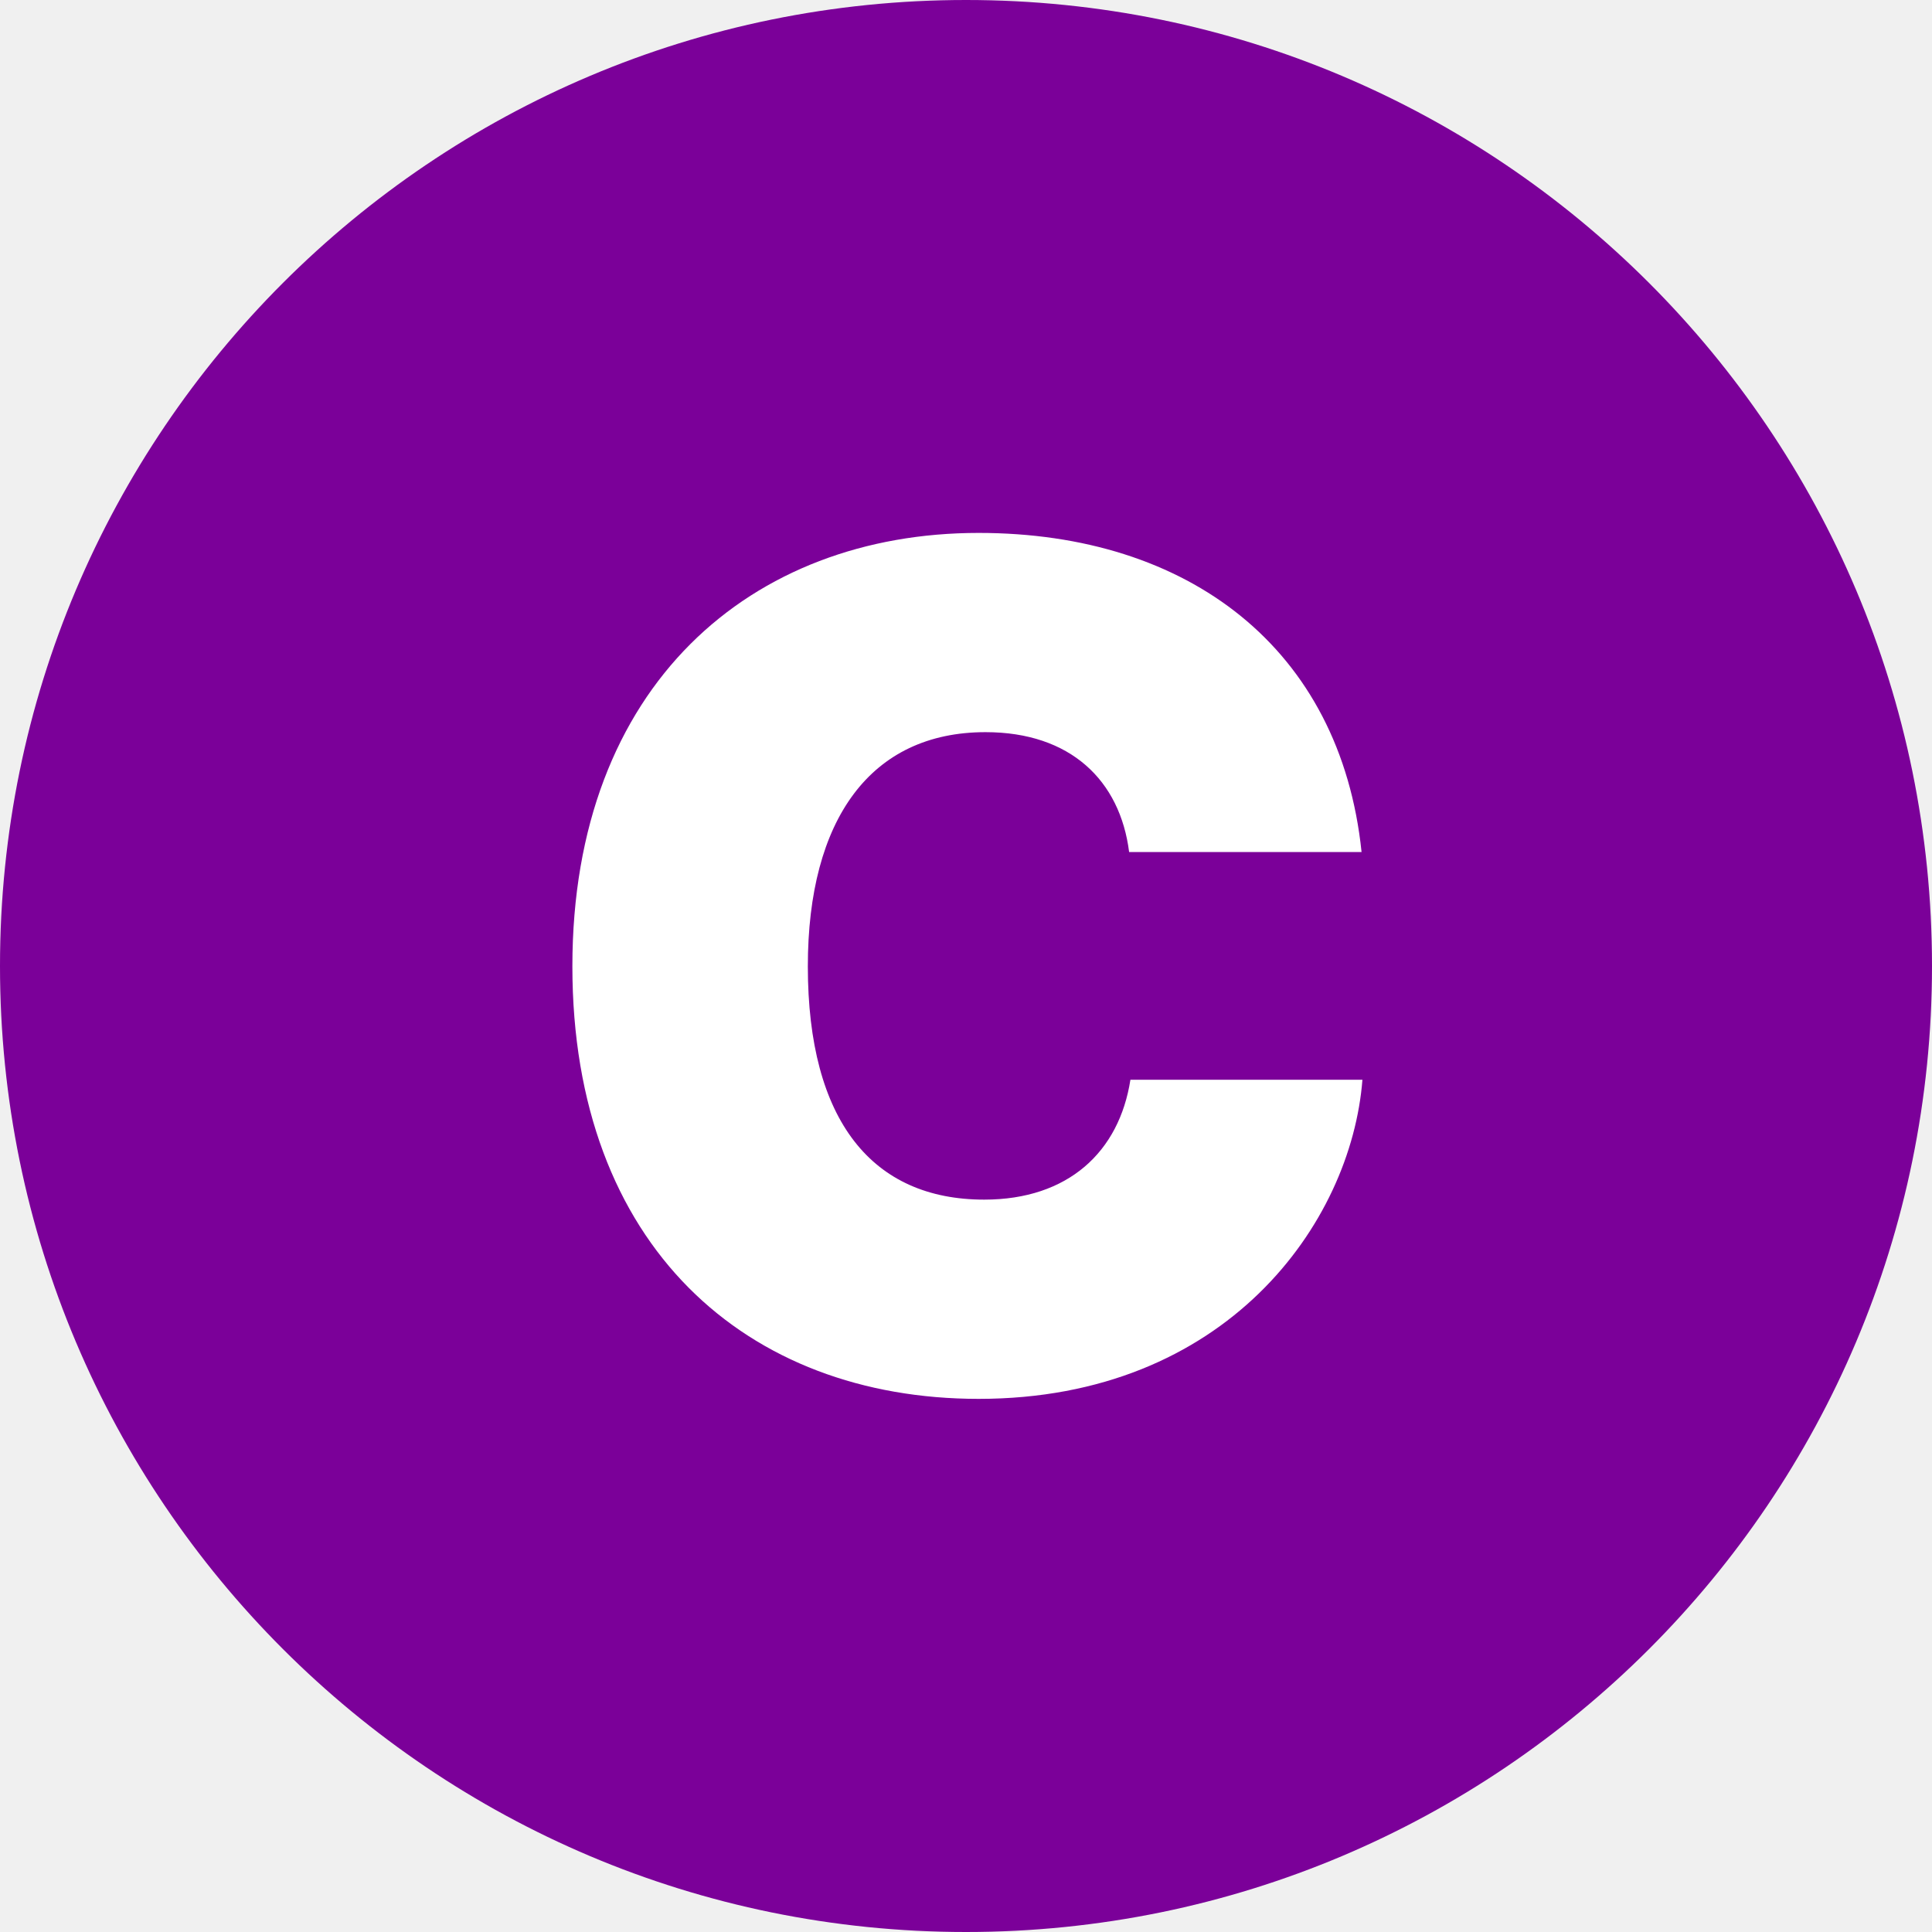
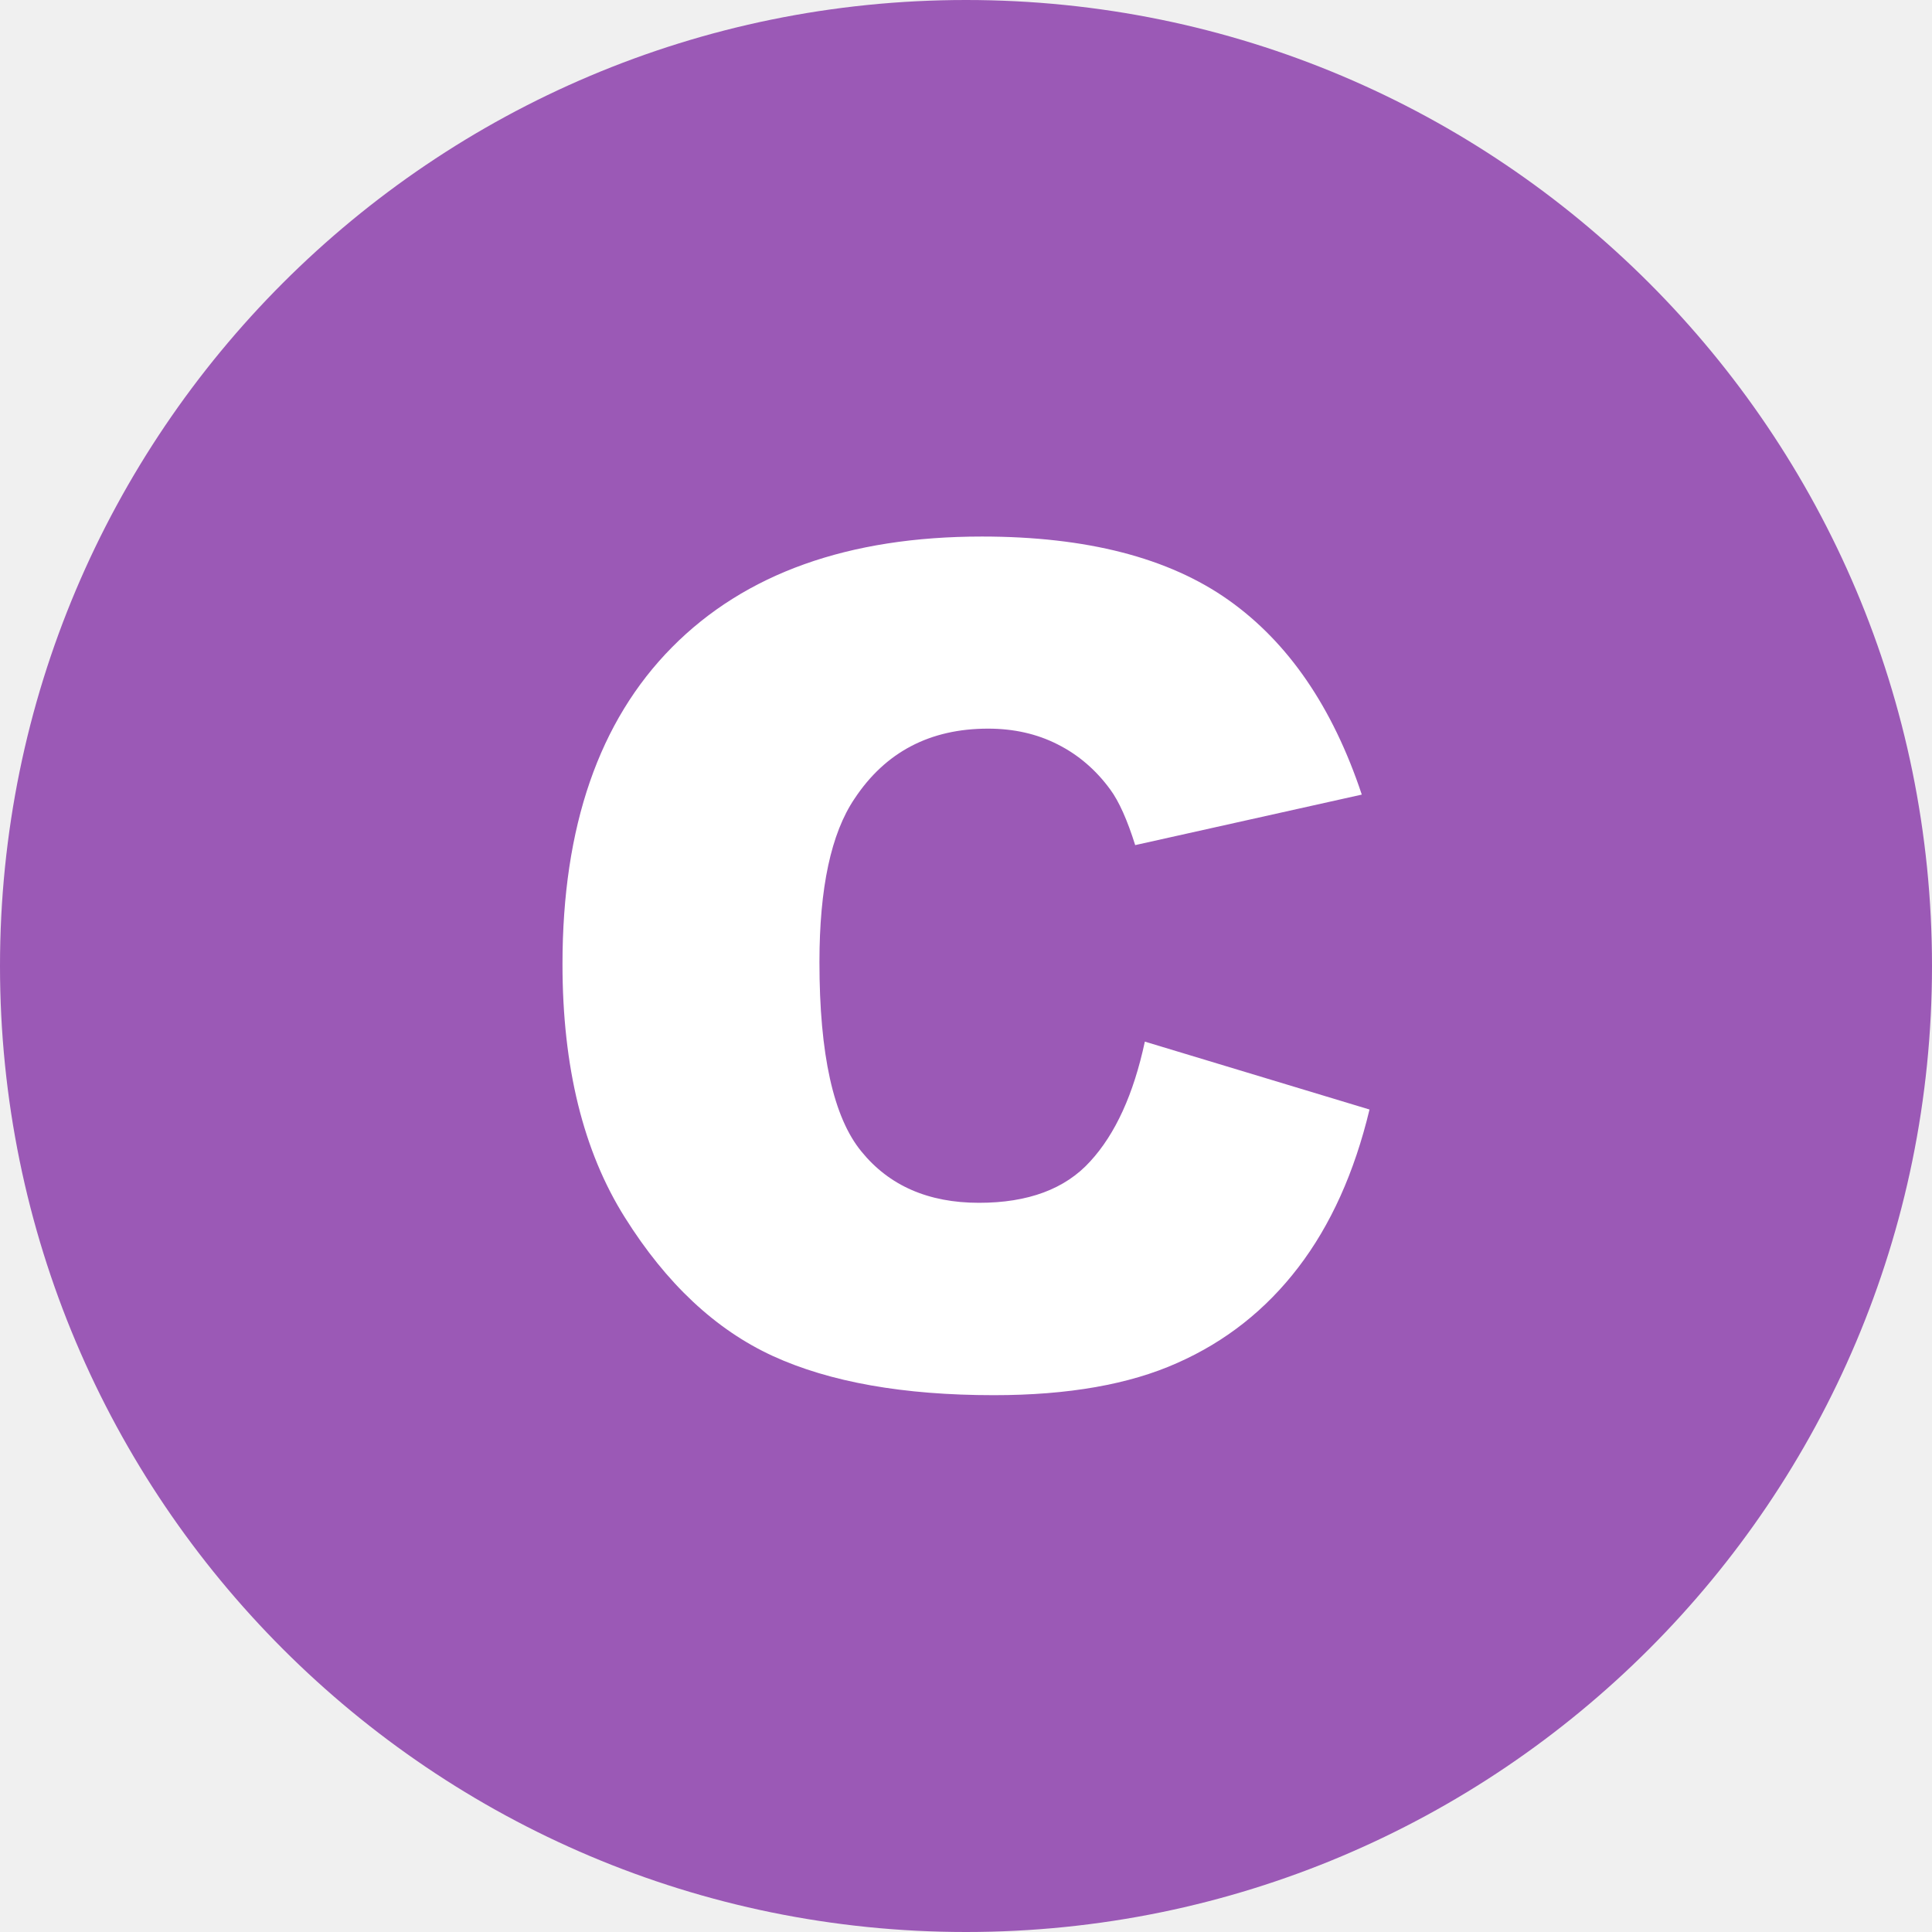
- <svg xmlns="http://www.w3.org/2000/svg" viewBox="0 0 70 70" width="70" height="70">
-   <circle cx="35" cy="35" r="35" fill="#7B0099" />
-   <text x="35" y="35" font-family="system-ui, -apple-system, sans-serif" font-weight="900" font-size="42" fill="#FFFFFF" text-anchor="middle" dominant-baseline="central">C</text>
+ <svg xmlns="http://www.w3.org/2000/svg" width="70" height="70" viewBox="0 0 70 70">
+   <circle cx="35" cy="35" r="35" fill="#9b59b6" />
+   <path fill="#fff" d="m41.48 37.74 8.14 2.46q-.82 3.42-2.58 5.72t-4.38 3.46q-2.61 1.17-6.65 1.17-4.91 0-8.01-1.42-3.11-1.43-5.36-5.02-2.26-3.59-2.26-9.18 0-7.47 3.97-11.48t11.23-4.01q5.68 0 8.93 2.3t4.83 7.05l-8.21 1.83q-.43-1.37-.9-2.01-.78-1.07-1.91-1.64-1.12-.57-2.52-.57-3.16 0-4.84 2.54-1.27 1.88-1.27 5.92 0 5.01 1.52 6.86 1.51 1.86 4.26 1.86 2.67 0 4.03-1.5 1.37-1.49 1.98-4.34" />
</svg>
